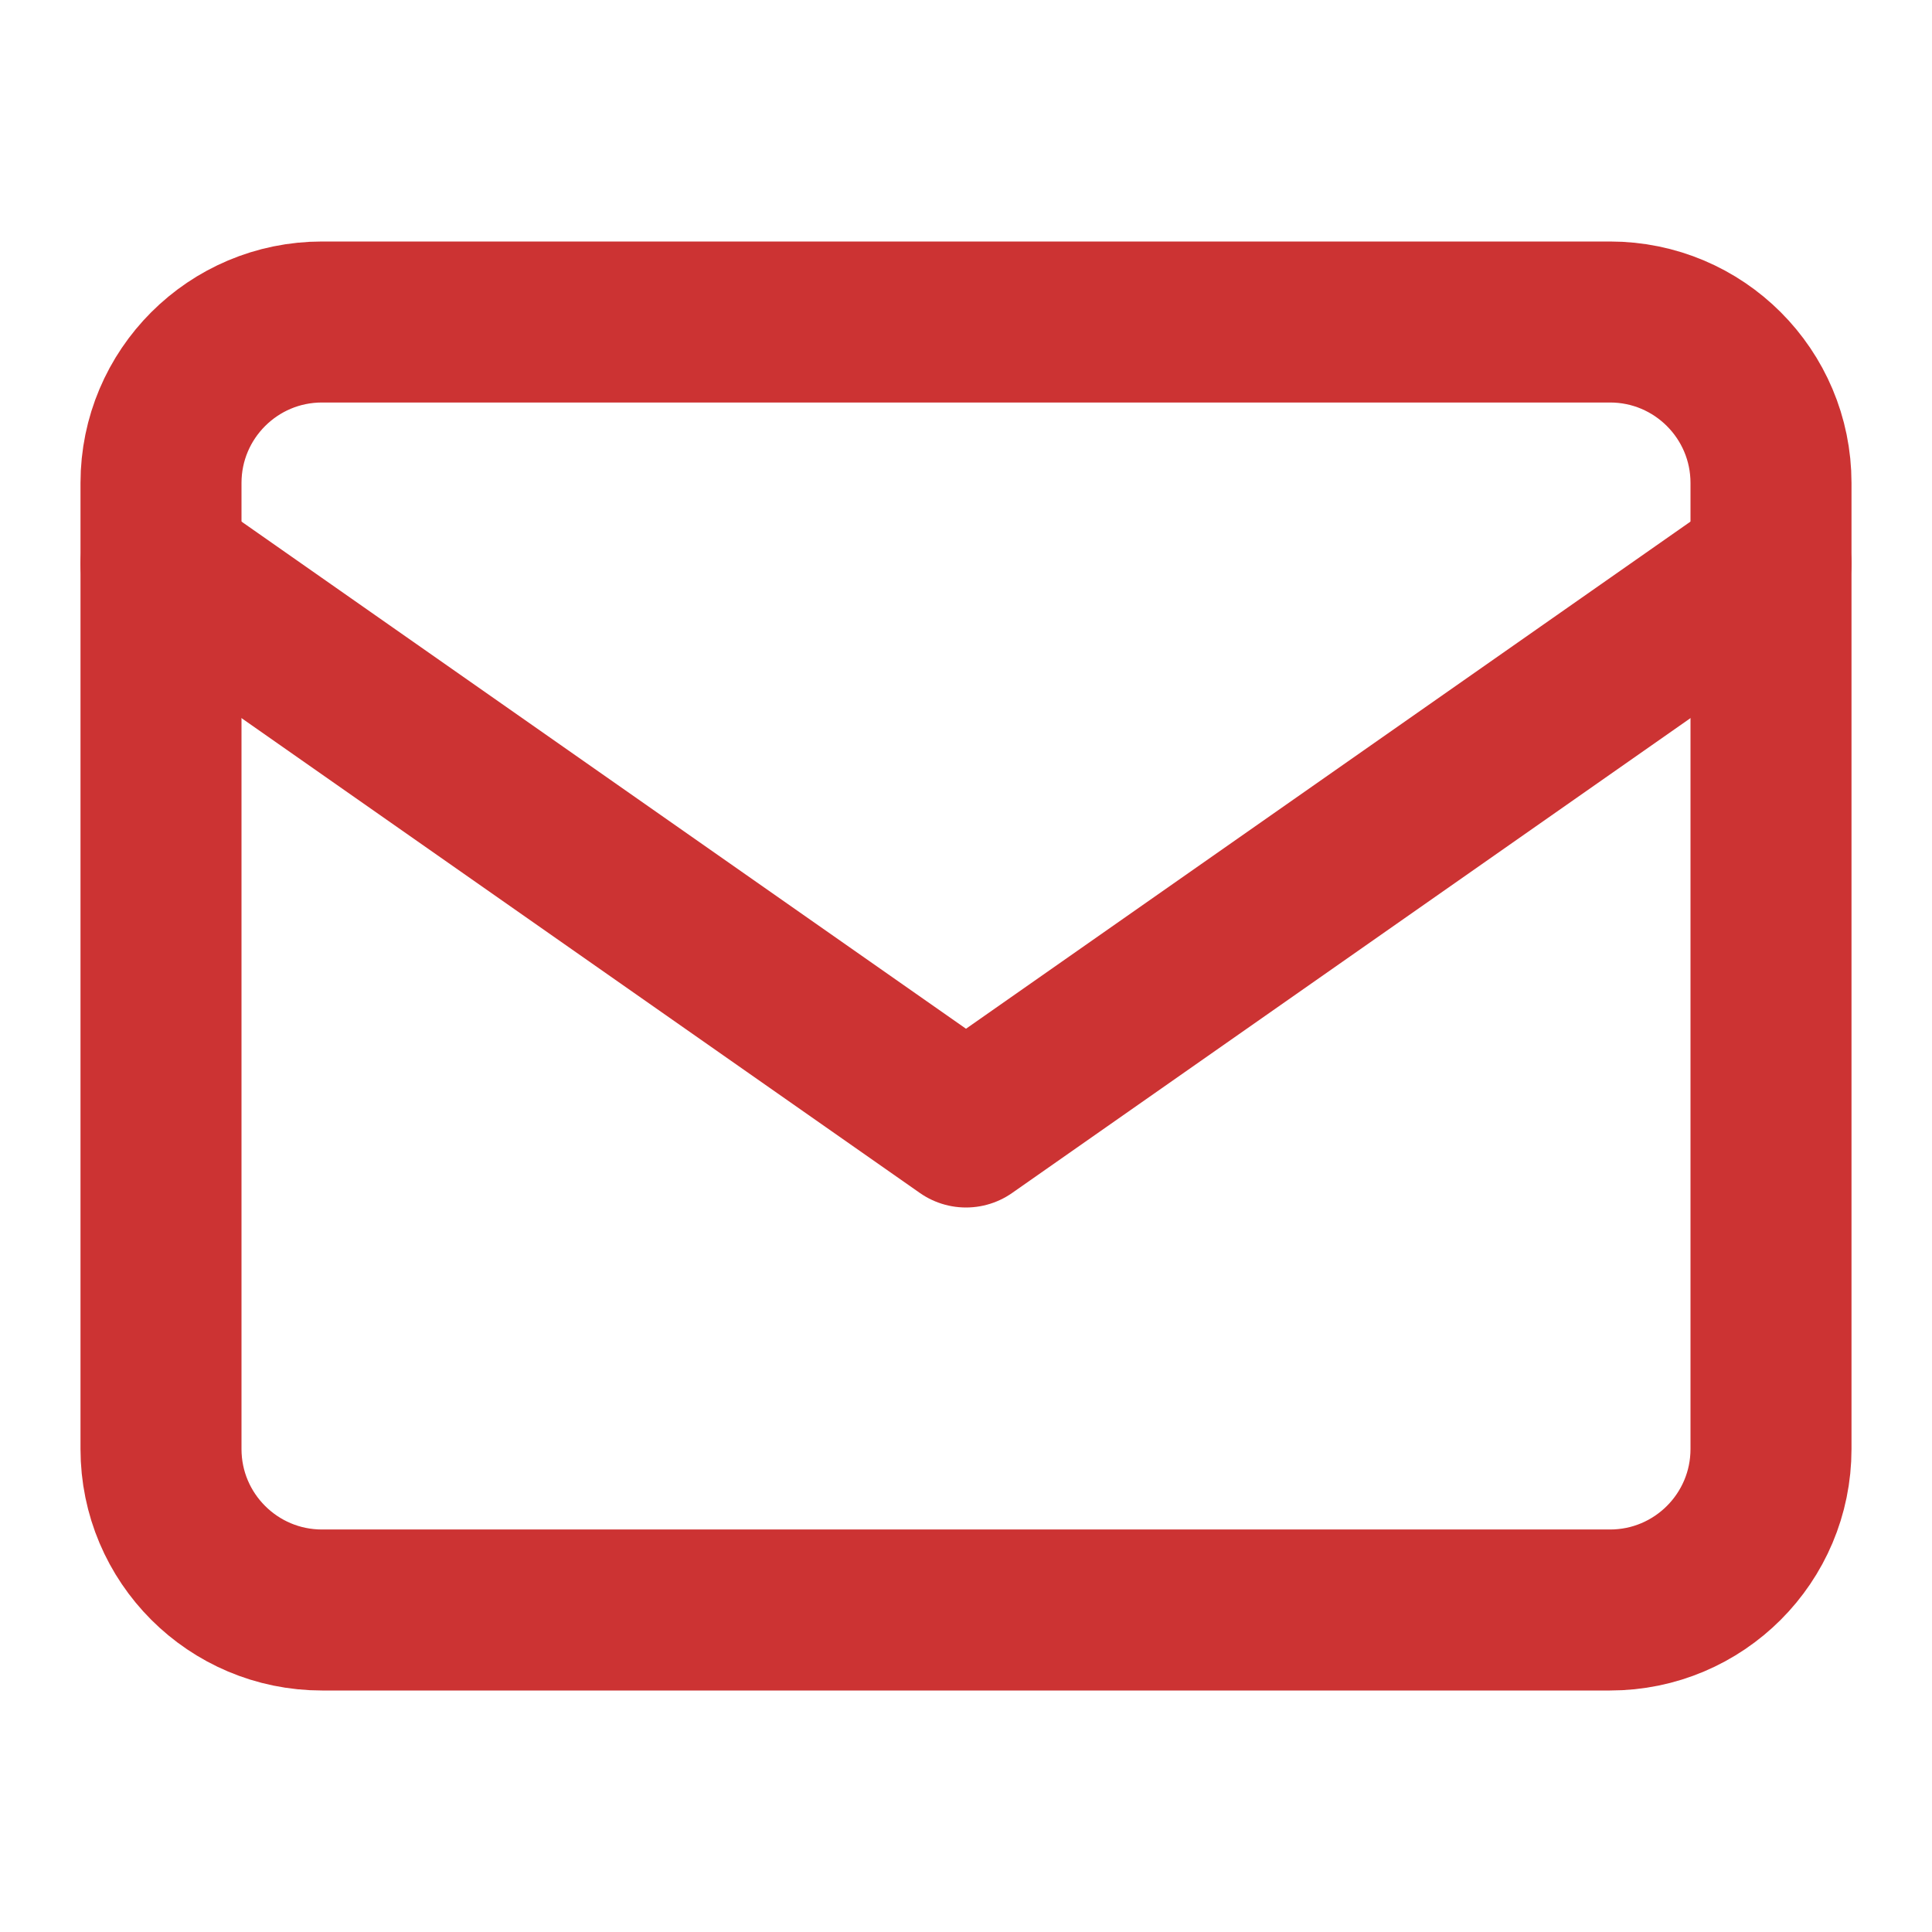
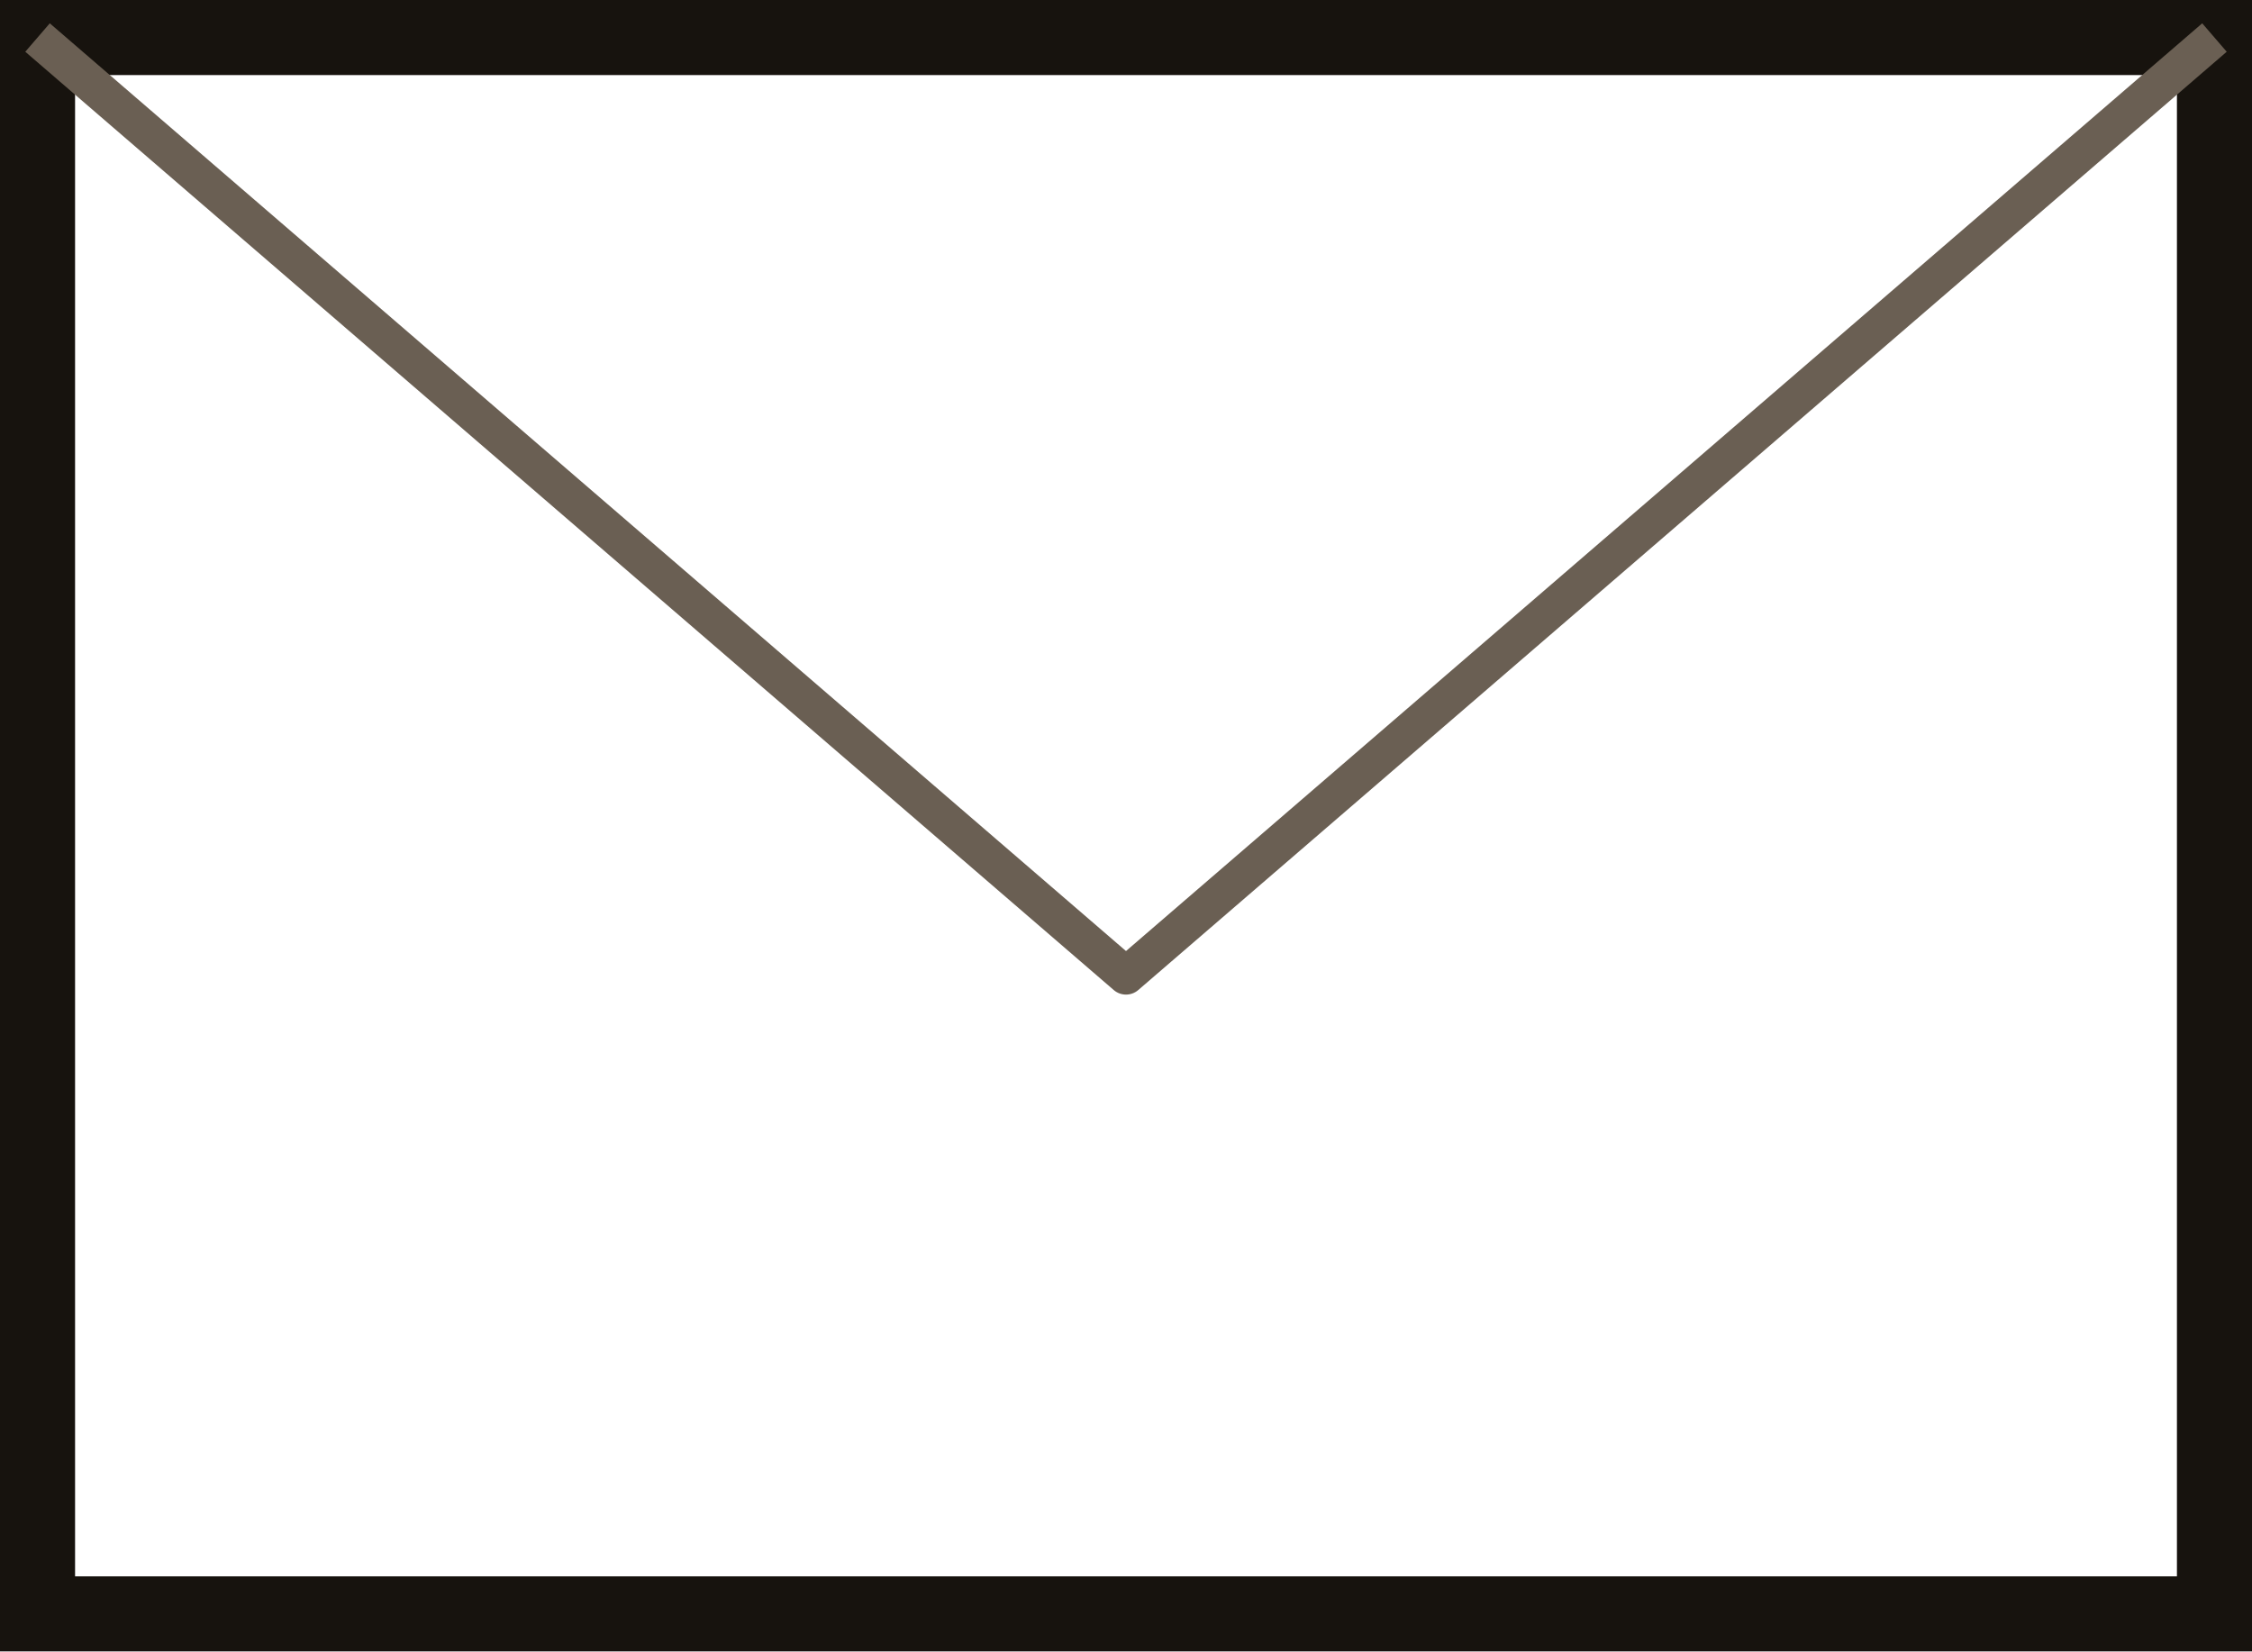
- <svg xmlns="http://www.w3.org/2000/svg" viewBox="0 0 24 24" fill="none" stroke="#cc3333" stroke-width="2" stroke-linecap="round" stroke-linejoin="round">
-   <rect x="2" y="4" width="20" height="16" rx="2" />
-   <path d="m2 7 10 7 10-7" />
+ <svg xmlns="http://www.w3.org/2000/svg" width="60" height="44" viewBox="0 0 60 44" fill="none">
+   <rect x="1" y="1" width="58" height="42" stroke="#17130e" stroke-width="2" />
+   <path d="M1 1 L30 26 L59 1" stroke="#6a5f53" stroke-width="1" stroke-linejoin="round" />
</svg>
